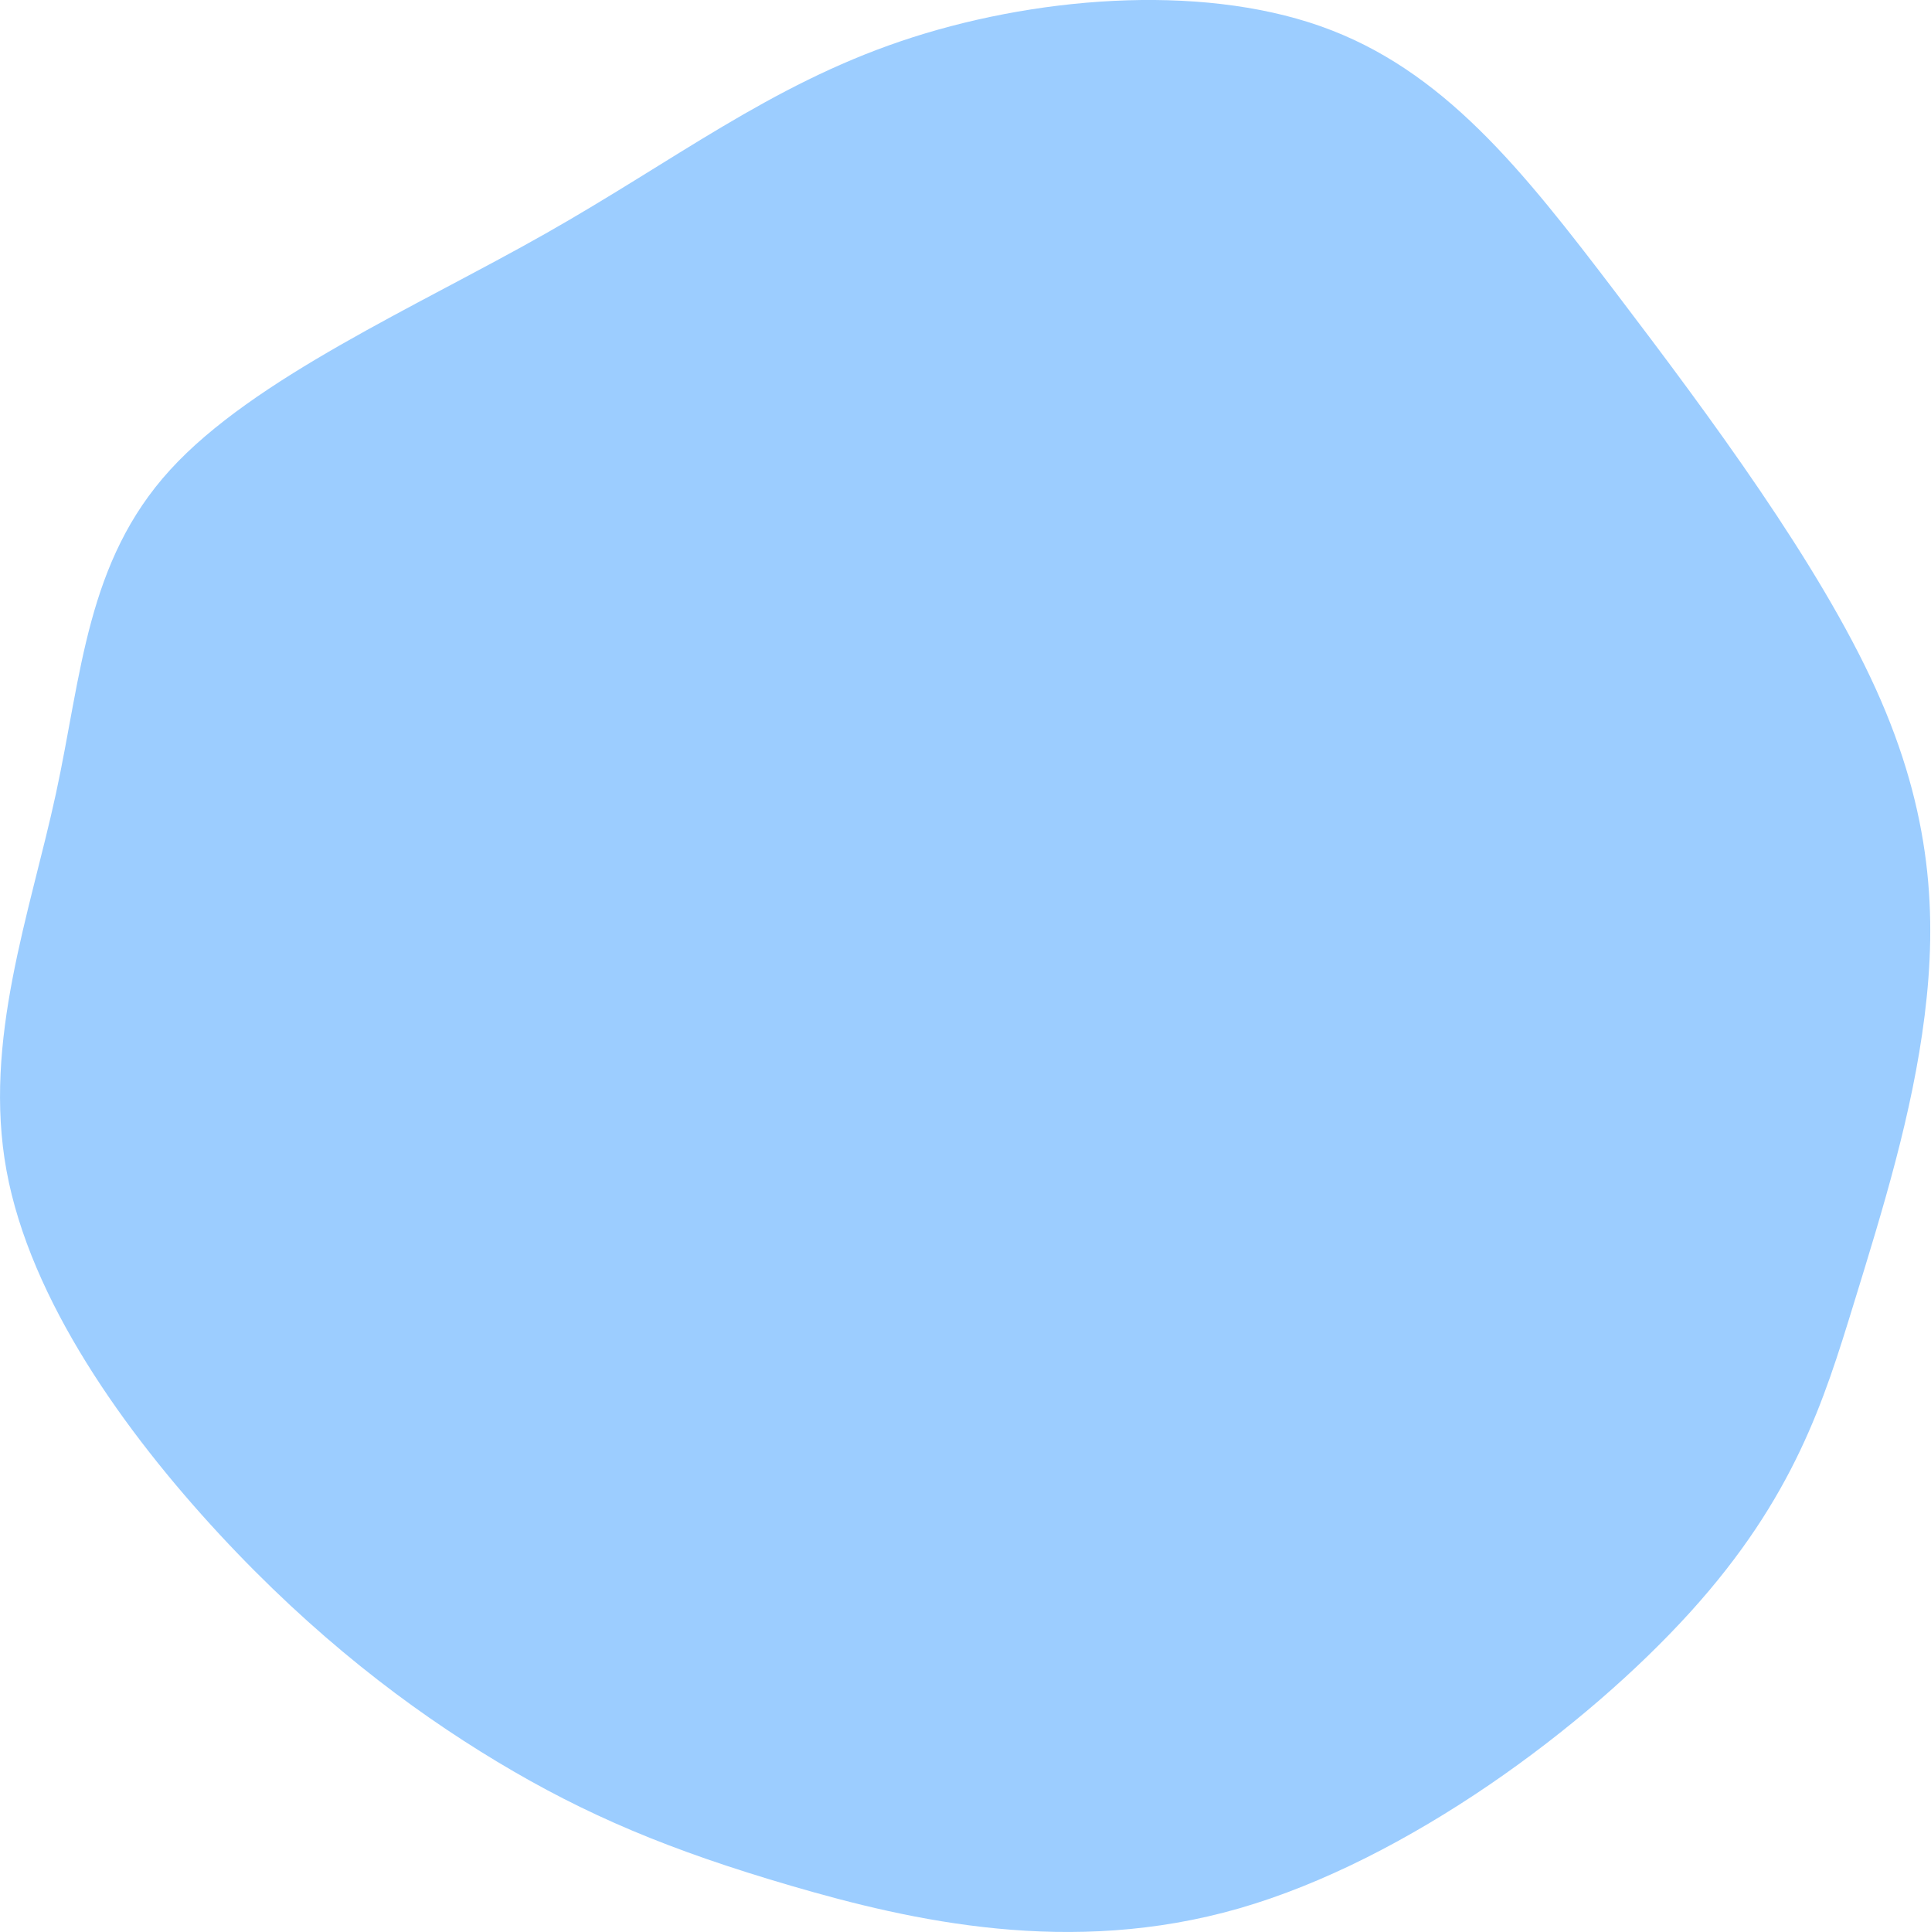
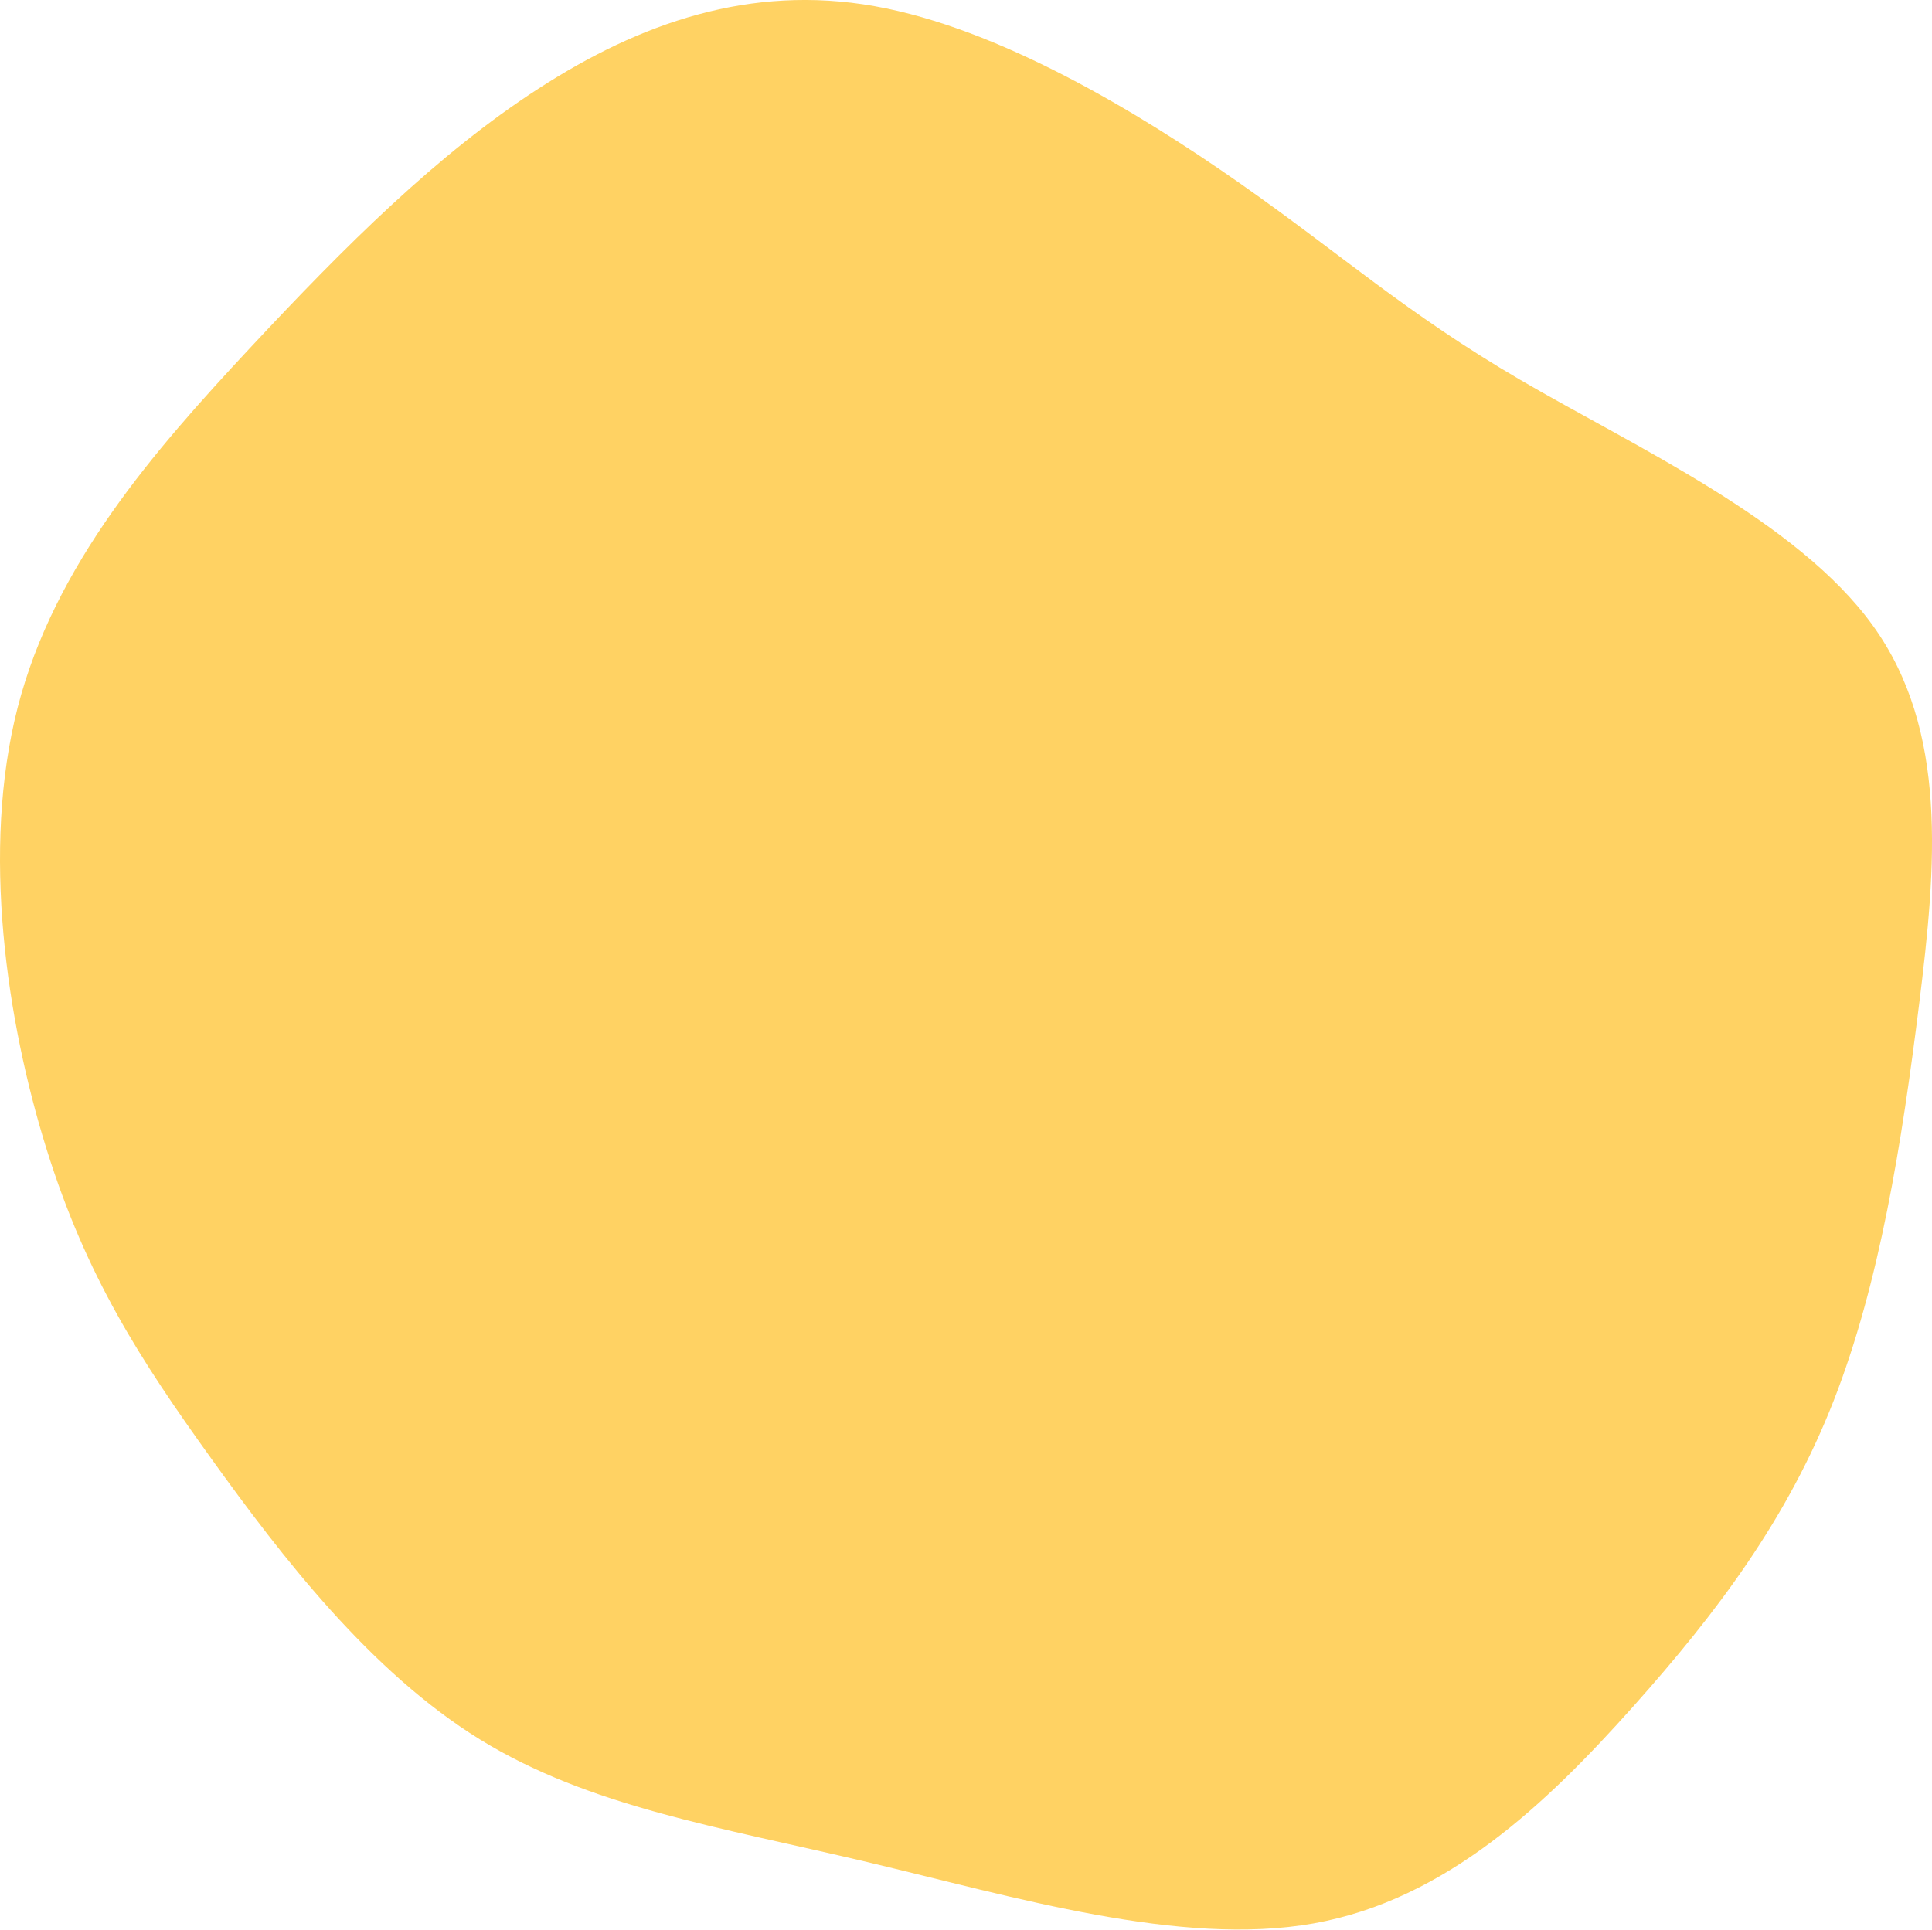
- <svg xmlns="http://www.w3.org/2000/svg" viewBox="98.58 98.84 293.09 293.32">
-   <path d="M380.027,296.857C375.554,311.388,371.054,326.12,355.249,343.572C339.445,361.024,312.336,381.197,286.743,388.57C261.15,395.942,237.072,390.515,218.684,385.139C200.295,379.764,187.596,374.441,174.08,366.31C160.563,358.179,146.228,347.24,131.877,331.749C117.526,316.257,103.158,296.214,99.562,276.523C95.966,256.833,103.141,237.495,107.075,219.315C111.01,201.135,111.703,184.113,124.41,170.179C137.116,156.245,161.836,145.399,181.427,134.297C201.018,123.196,215.48,111.84,235.333,105.104C255.186,98.368,280.431,96.253,299.064,102.81C317.697,109.367,329.719,124.597,343.99,143.361C358.26,162.126,374.778,184.426,383.386,203.4C391.994,222.374,392.692,238.023,390.819,253.011C388.945,267.999,384.5,282.327,380.027,296.857" fill="#9ccdff" />
+ <svg xmlns="http://www.w3.org/2000/svg" viewBox="90.92 89.24 312.77 312.44">
+   <path d="M387.743,316.131C380.288,335.131,369.002,350.254,355.21,365.686C341.419,381.119,325.121,396.861,303.574,400.688C282.026,404.515,255.23,396.426,231.294,390.75C207.359,385.074,186.284,381.809,168.593,370.888C150.903,359.966,136.597,341.388,125.1,325.392C113.602,309.395,104.914,295.981,98.471,275.359C92.028,254.737,87.831,226.908,93.781,203.797C99.731,180.685,115.829,162.292,131.331,145.661C146.834,129.03,161.741,114.161,178.129,103.569C194.518,92.976,212.387,86.659,232.534,90.25C252.68,93.841,275.103,107.342,291.571,118.869C308.04,130.396,318.553,139.951,337.013,150.739C355.472,161.527,381.878,173.549,394.108,190.527C406.338,207.505,404.393,229.44,401.608,251.847C398.823,274.253,395.198,297.131,387.743,316.131" fill="#ffd263" />
</svg>
